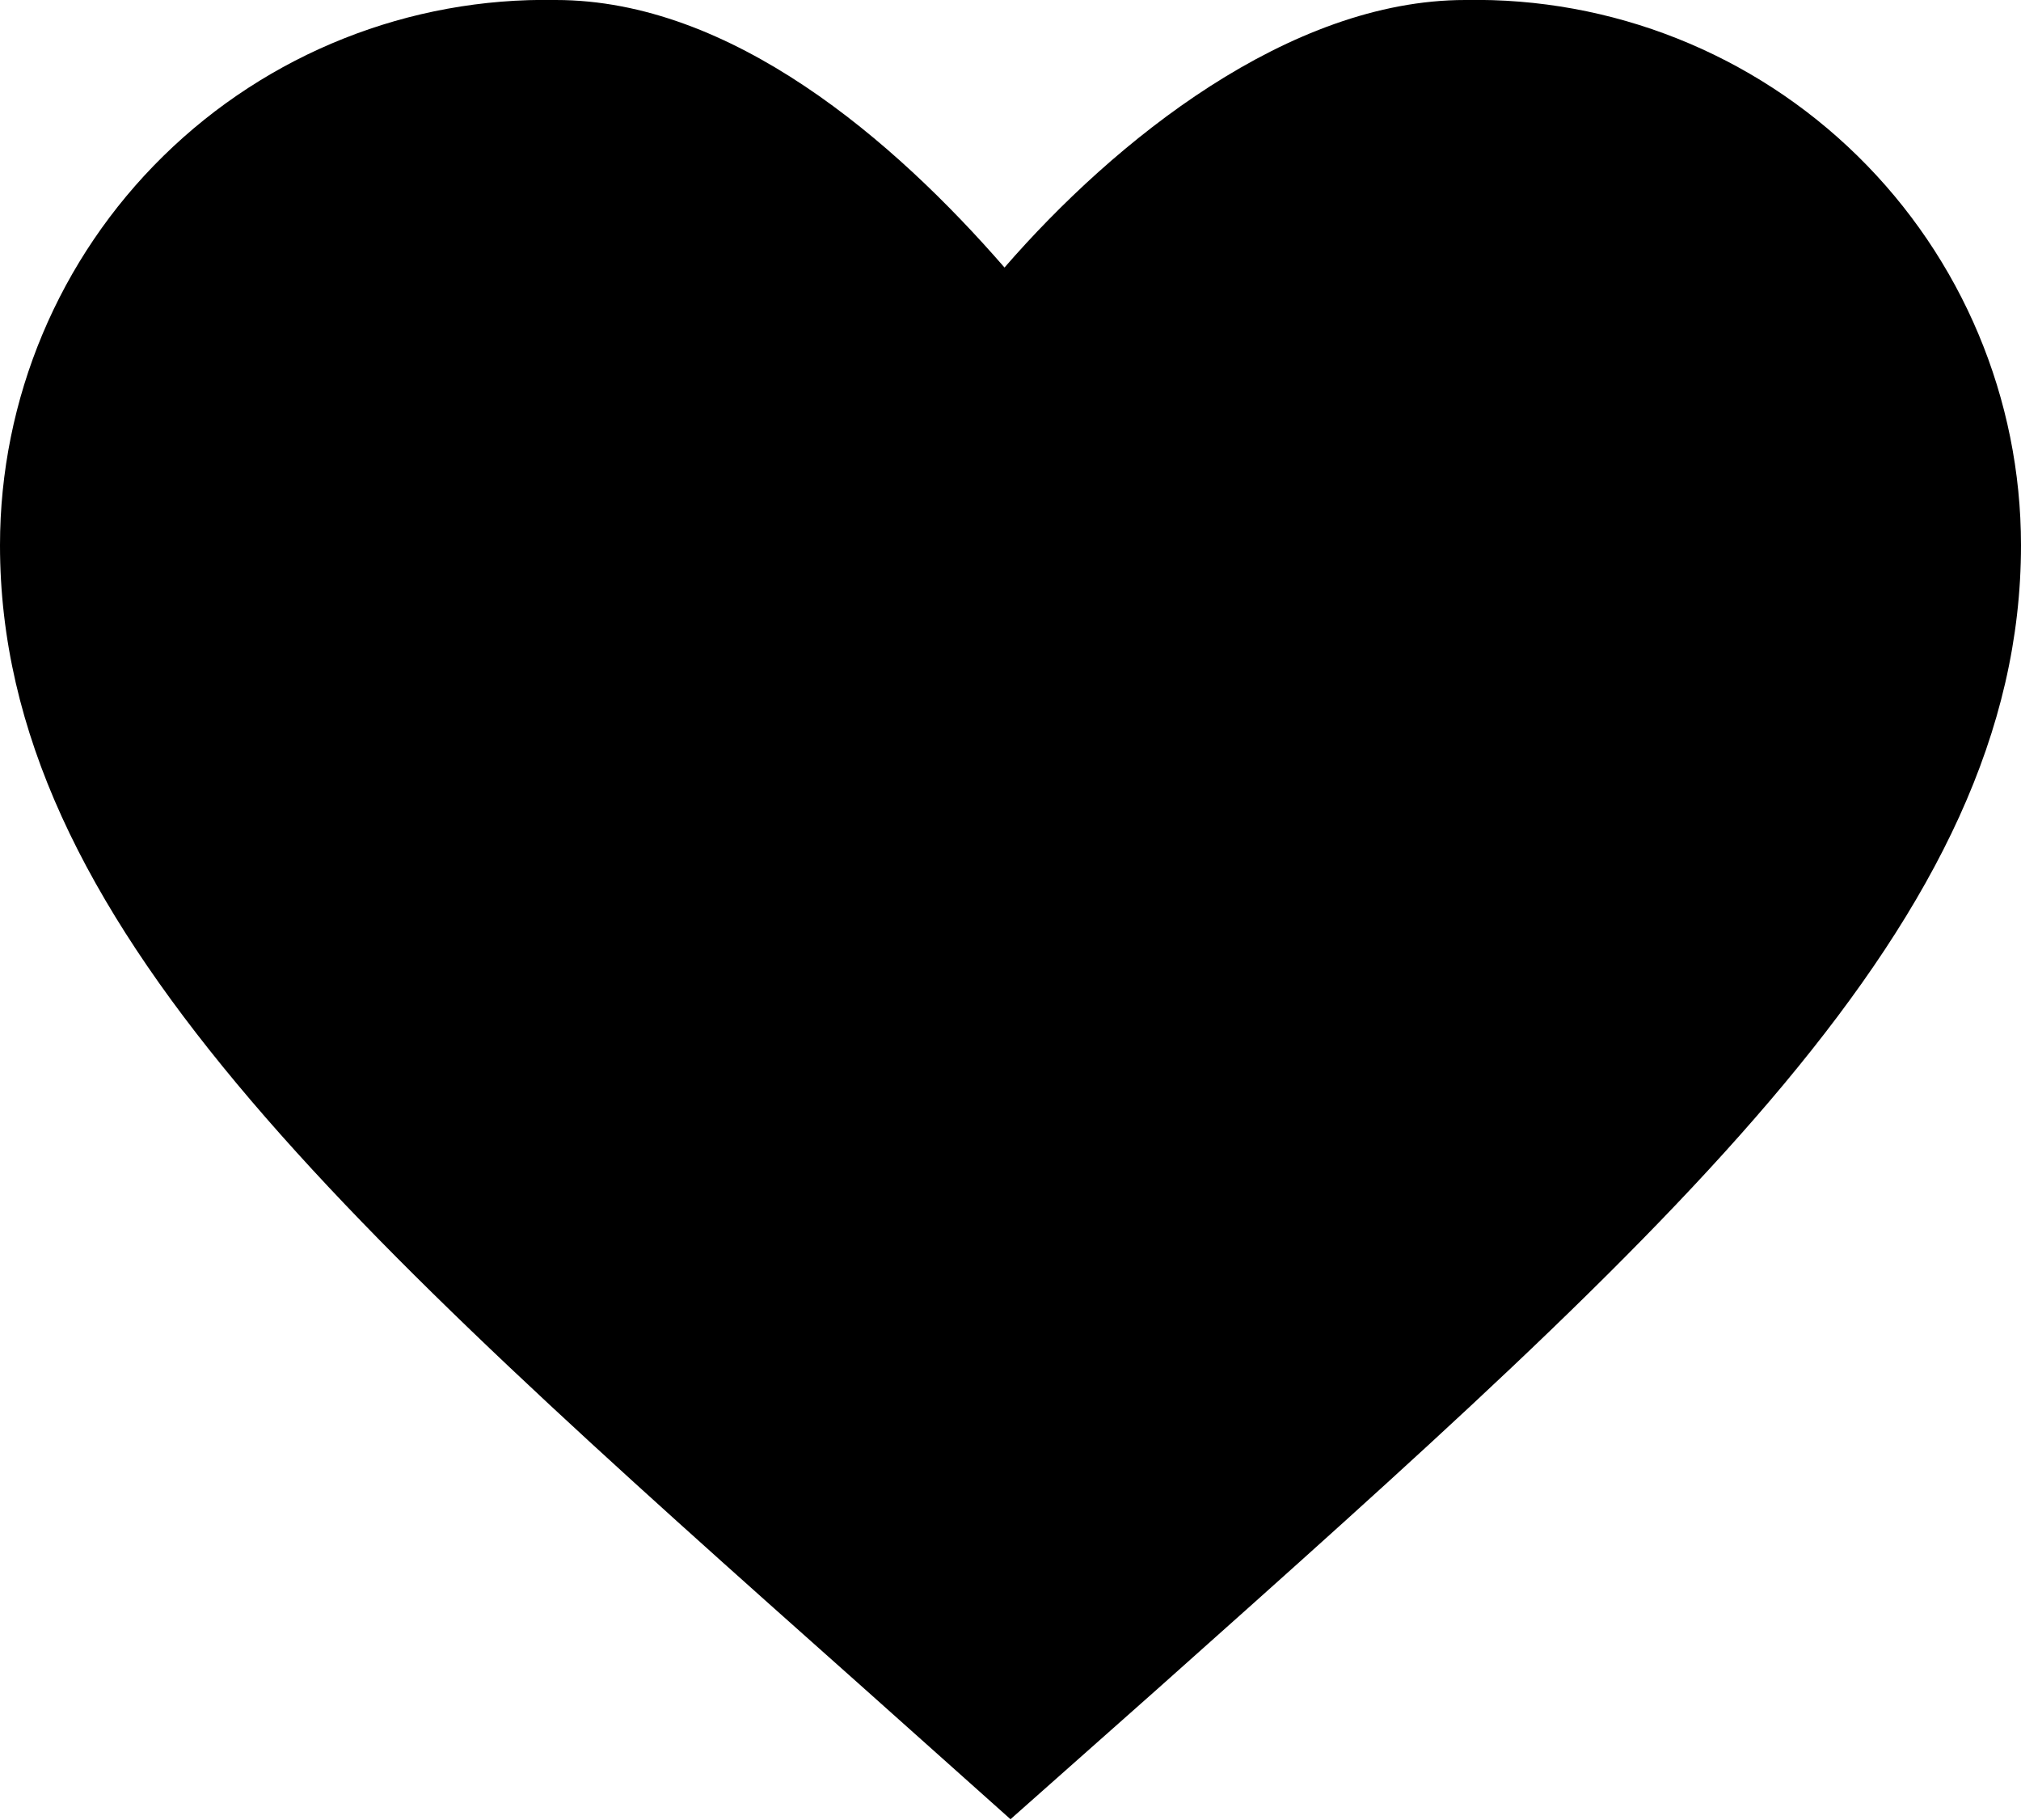
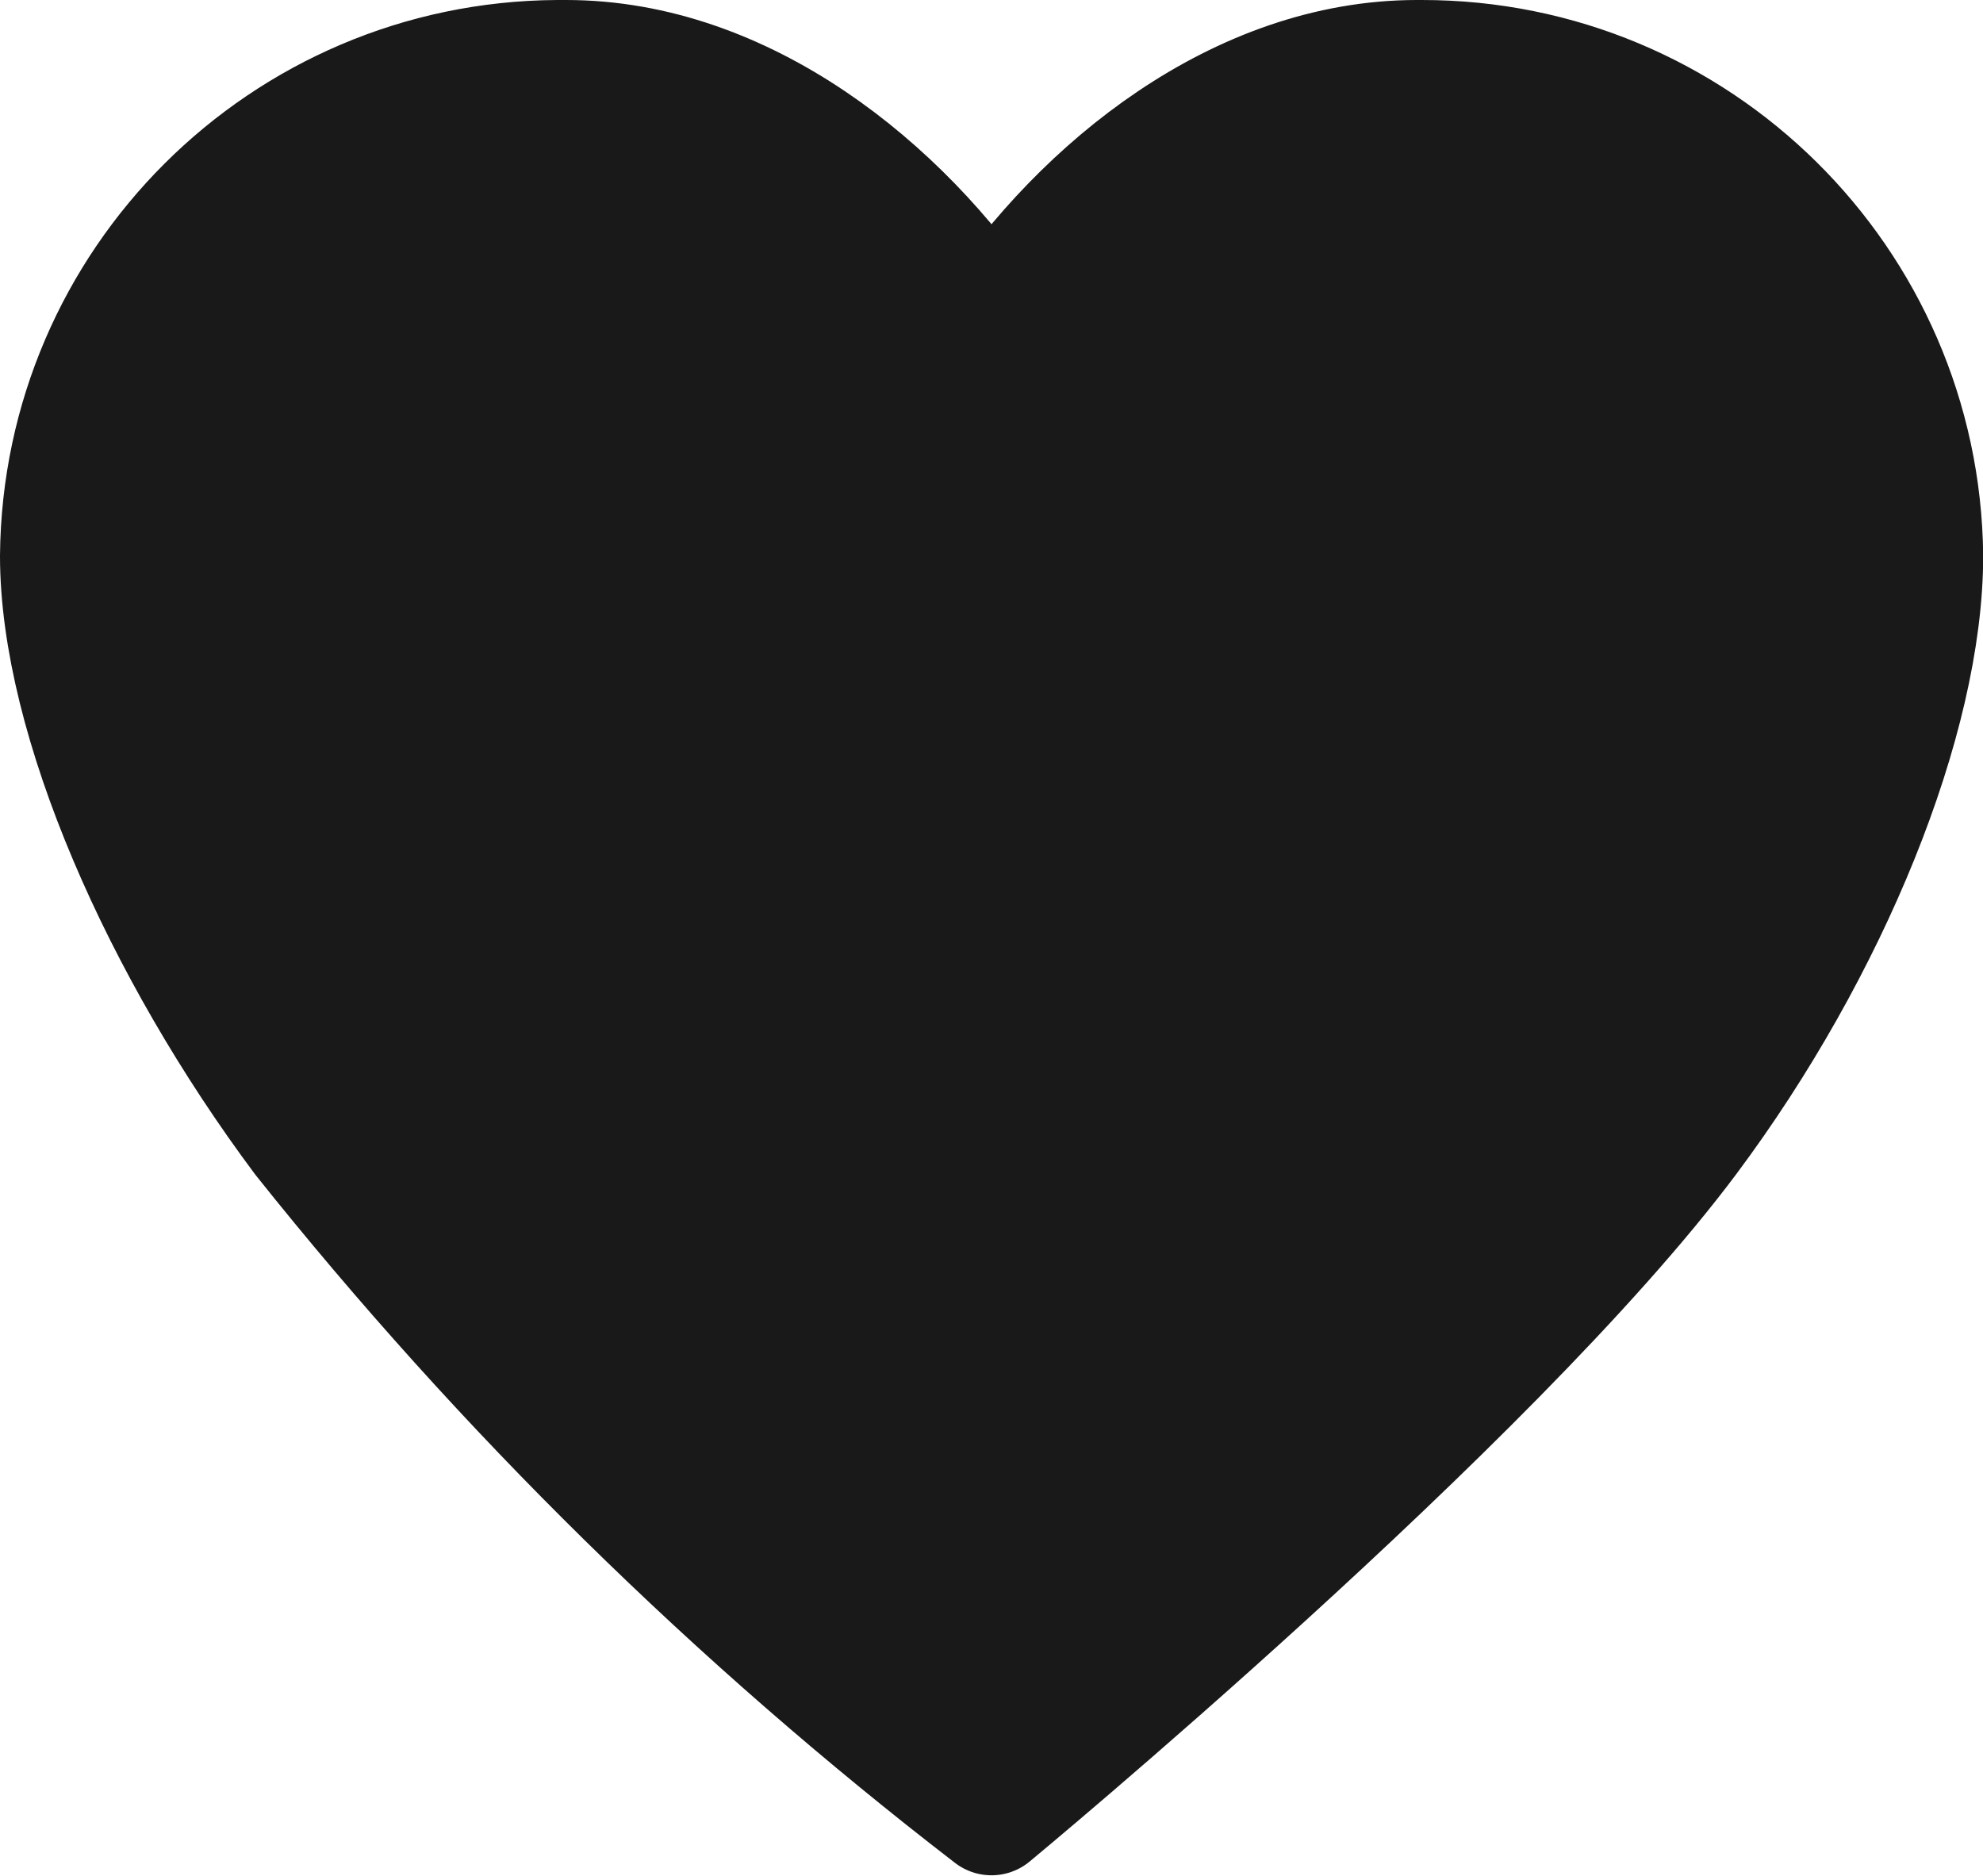
- <svg xmlns="http://www.w3.org/2000/svg" width="16.872" height="15.185" viewBox="0 0 16.872 15.185">
-   <path id="_Color" data-name=" ↳Color" d="M8.436,15.185,7.213,14.093C2.868,10.228,0,7.679,0,4.551A4.552,4.552,0,0,1,4.64,0C6.108,0,7.466,1.174,8.386,2.233,9.305,1.174,10.764,0,12.232,0a4.552,4.552,0,0,1,4.64,4.551c0,3.128-2.868,5.677-7.213,9.55Z" />
+ <svg xmlns="http://www.w3.org/2000/svg" width="33.149" height="31.347" viewBox="0 0 33.149 31.347">
+   <path id="Icon_ionic-ios-heart" data-name="Icon ionic-ios-heart" d="M26.138,3.938h-.075c-2.973,0-5.6,2.138-7.113,4.413-1.513-2.274-4.141-4.413-7.113-4.413h-.149a8.365,8.365,0,0,0-8.313,8.29c0,2.715,1.695,6.566,4.061,9.736A67.078,67.078,0,0,0,18.949,33.285S27.306,26.372,30.6,21.964c2.366-3.169,3.927-7.021,3.927-9.736A8.38,8.38,0,0,0,26.138,3.938Z" transform="translate(-2.375 -2.938)" fill="#191919" stroke="#191919" stroke-linecap="round" stroke-linejoin="round" stroke-width="2" opacity="0.998" />
</svg>
